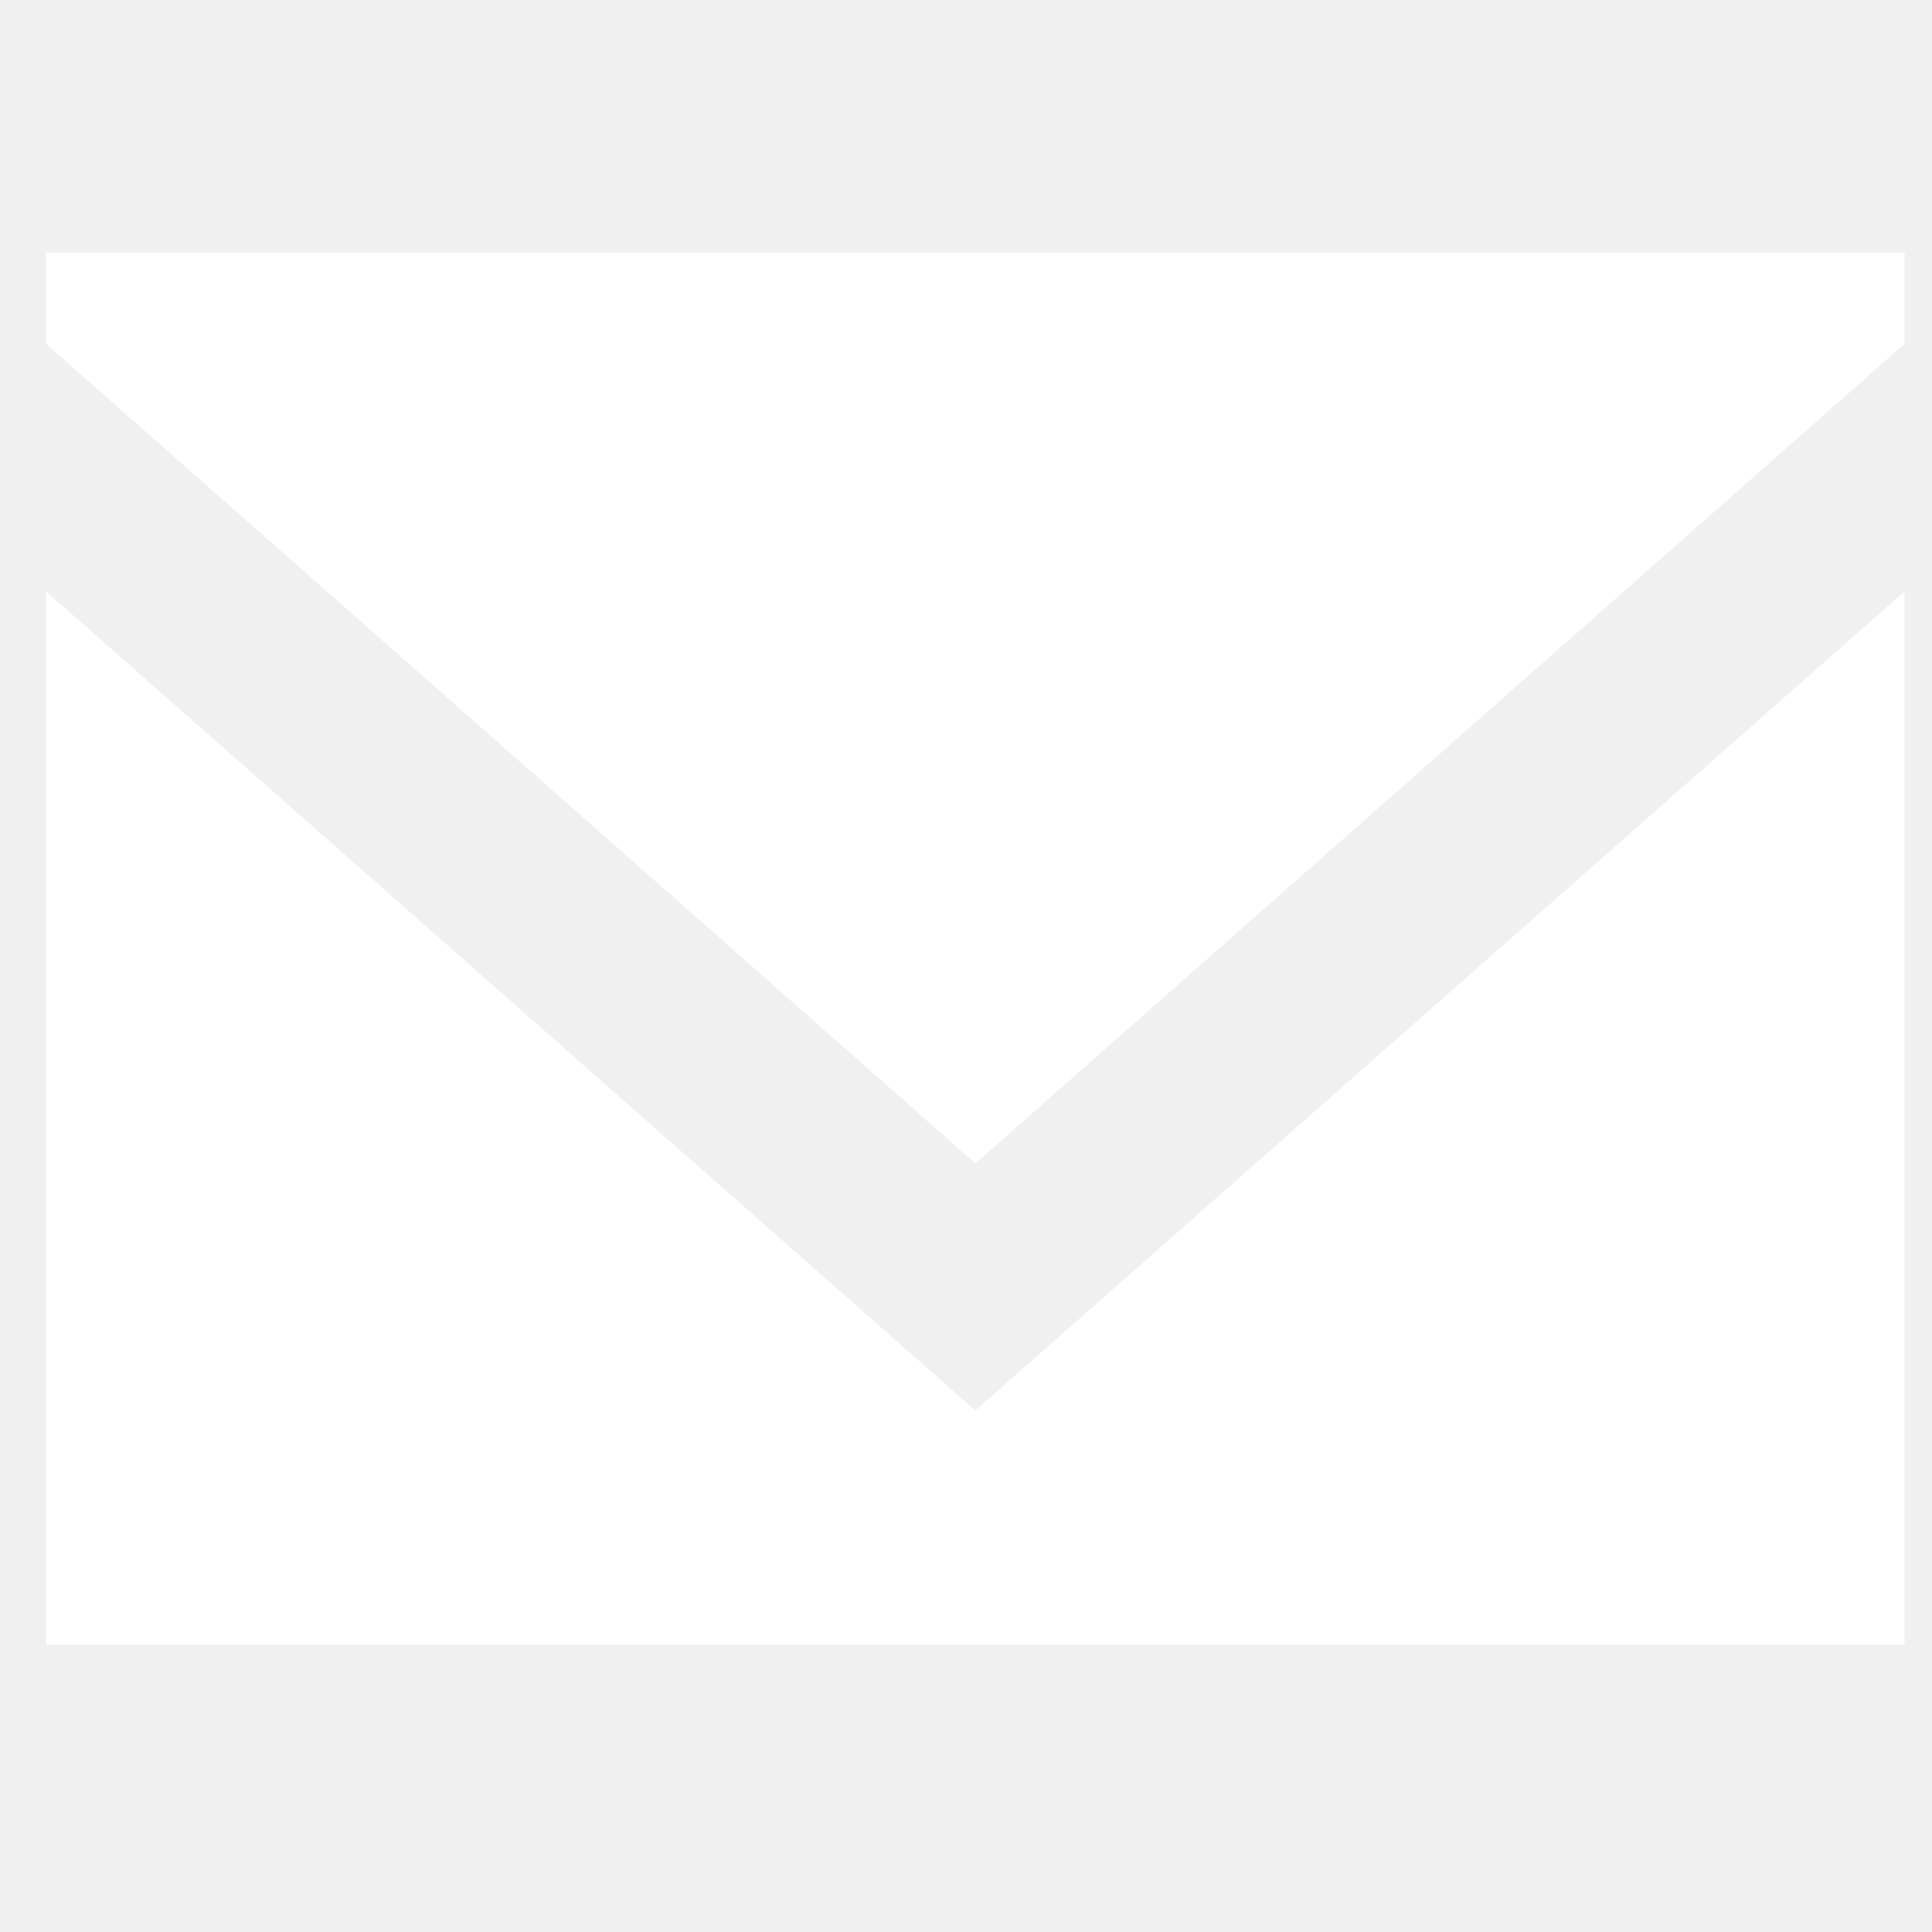
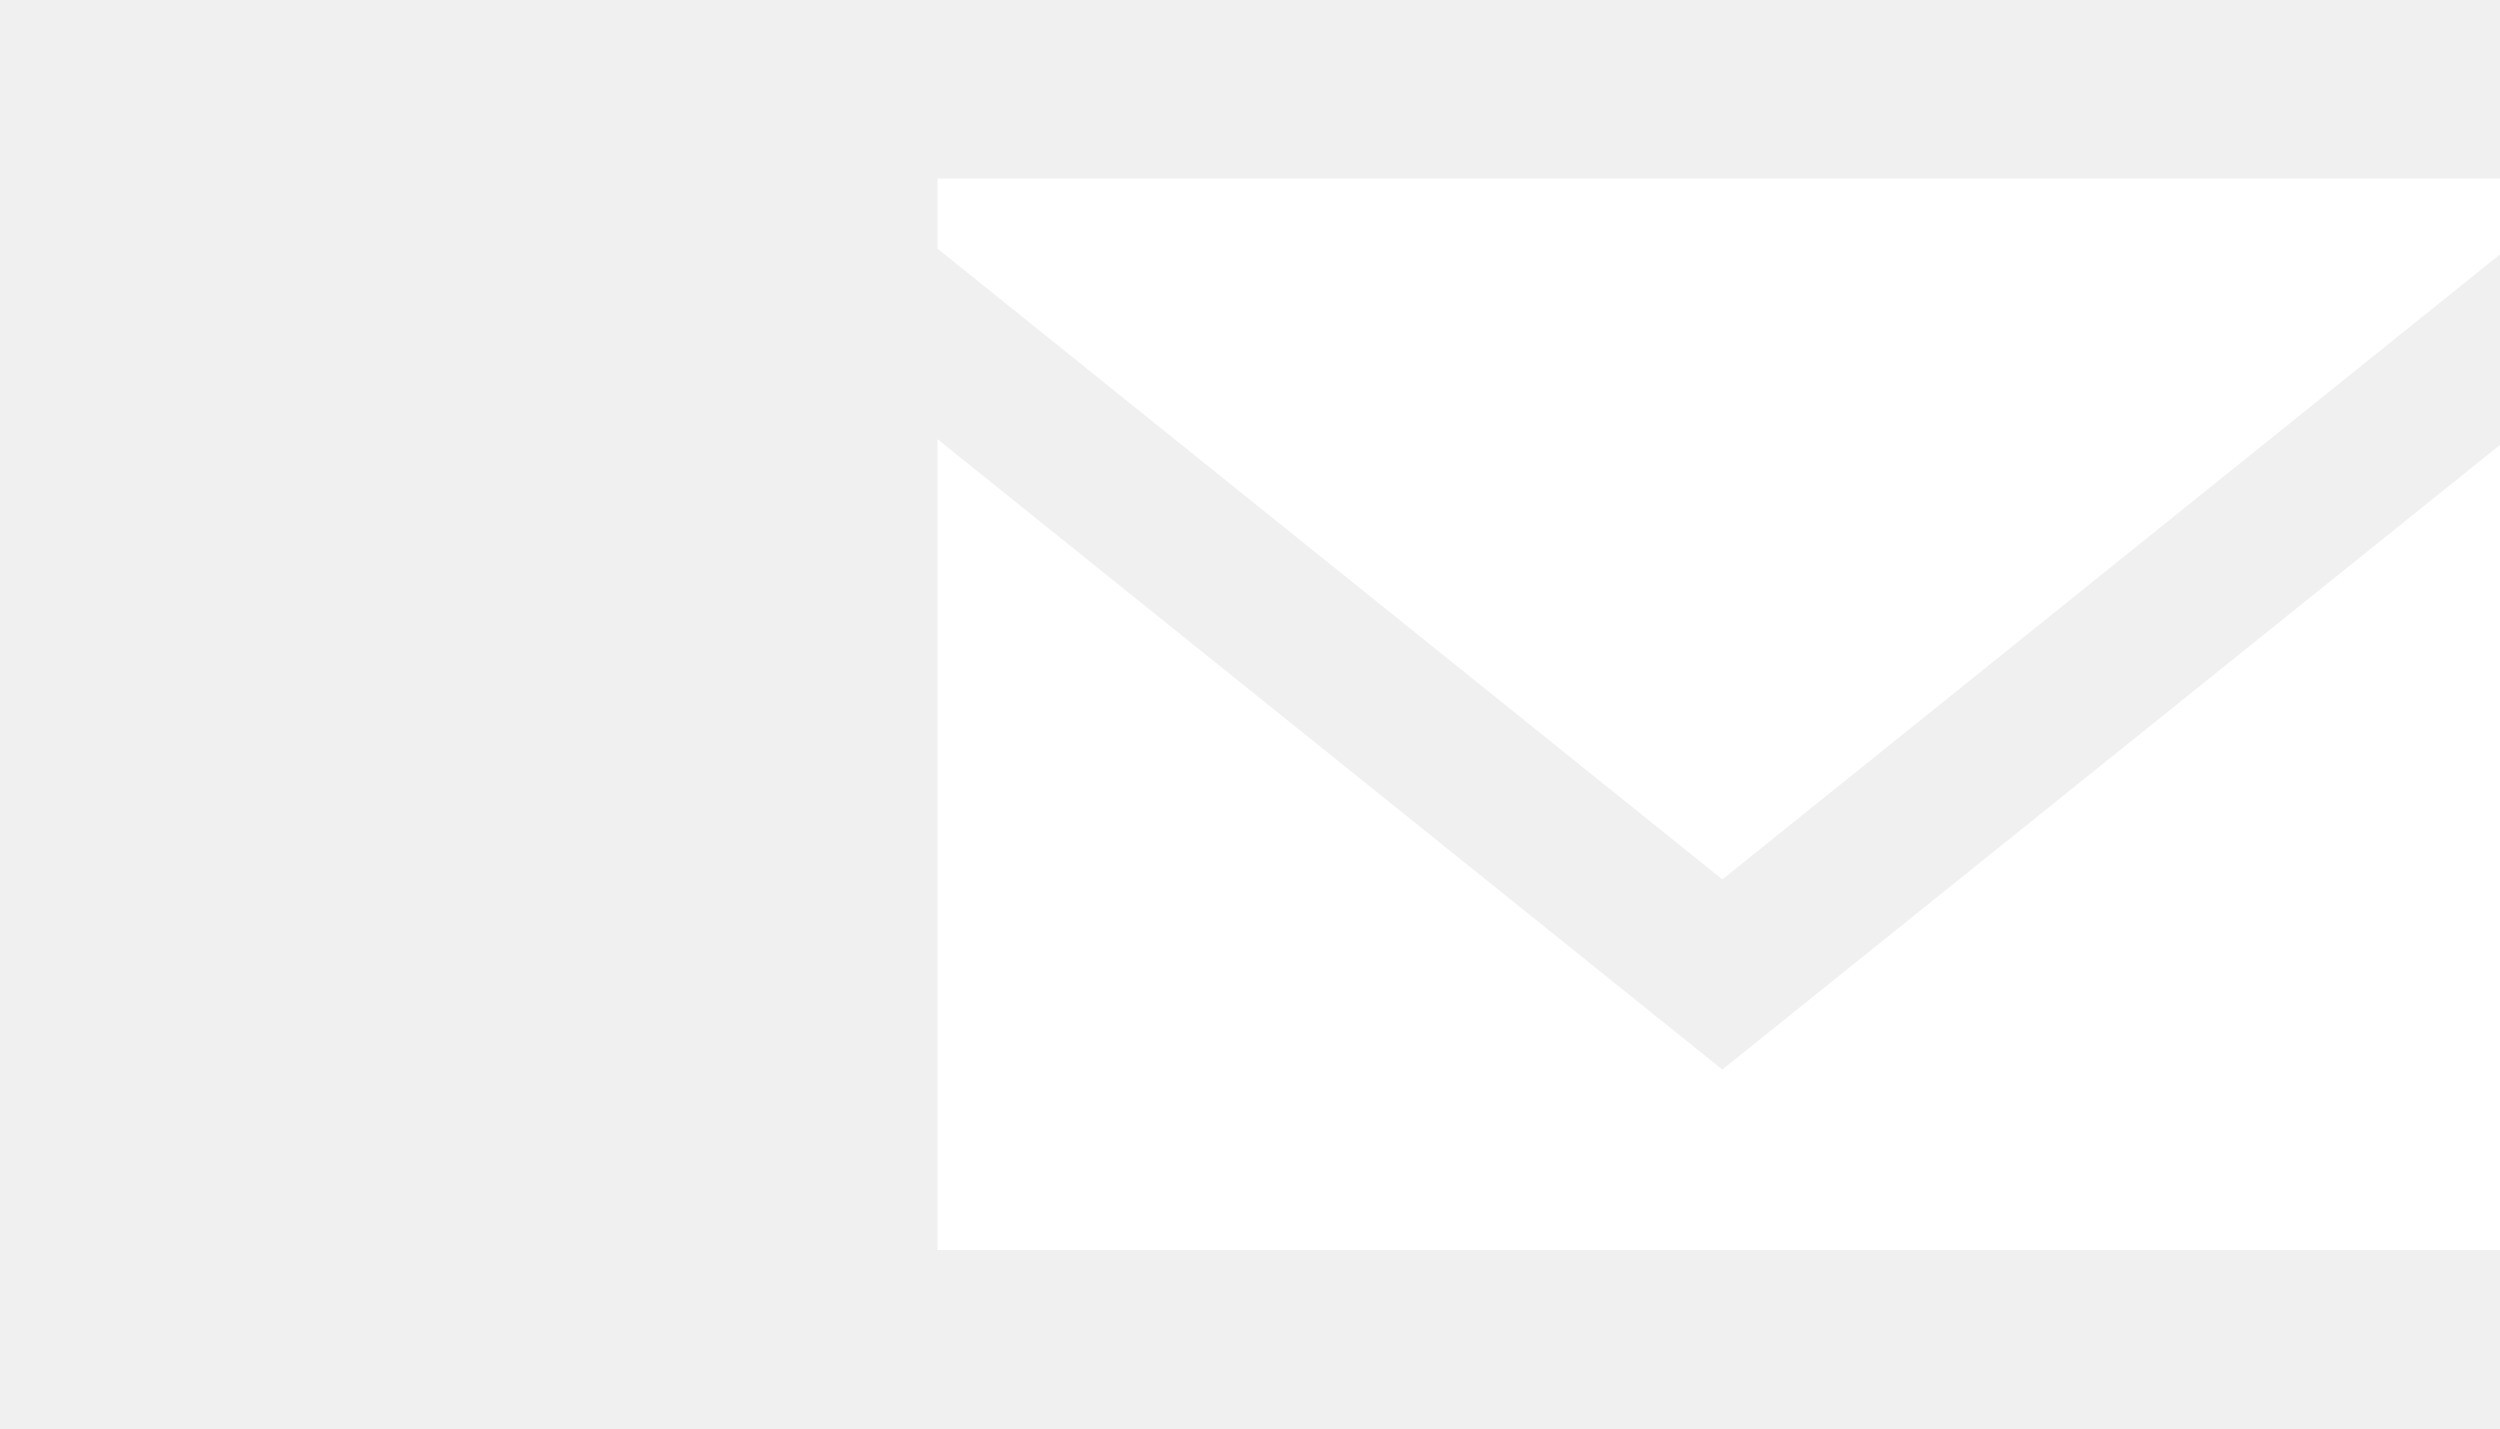
- <svg xmlns="http://www.w3.org/2000/svg" width="33" height="33" viewBox="0 0 33 33" fill="none">
-   <g clip-path="url(#clip0_17_165)">
-     <path fill-rule="evenodd" clip-rule="evenodd" d="M16.659 24.092L0.786 10.101V28.096H32.532V10.101L16.659 24.092ZM16.661 19.872L0.786 5.872V4.317H32.532V5.872L16.661 19.872Z" fill="white" />
+ <svg xmlns="http://www.w3.org/2000/svg" width="56" height="32" viewBox="0 0 56 32" fill="none">
+   <g clip-path="url(#clip0_103_3)">
+     <path fill-rule="evenodd" clip-rule="evenodd" d="M38.58 23.958L21 9.838V28H56.159V9.838L38.58 23.958ZM38.581 19.699L21 5.57V4H56.159V5.57L38.581 19.699Z" fill="white" />
  </g>
  <defs>
-     <clipPath id="clip0_17_165">
-       <rect width="31.745" height="31.706" fill="white" transform="translate(0.786377 0.353394)" />
+     <clipPath id="clip0_103_3">
+       <rect width="56" height="32" fill="white" />
    </clipPath>
  </defs>
</svg>
